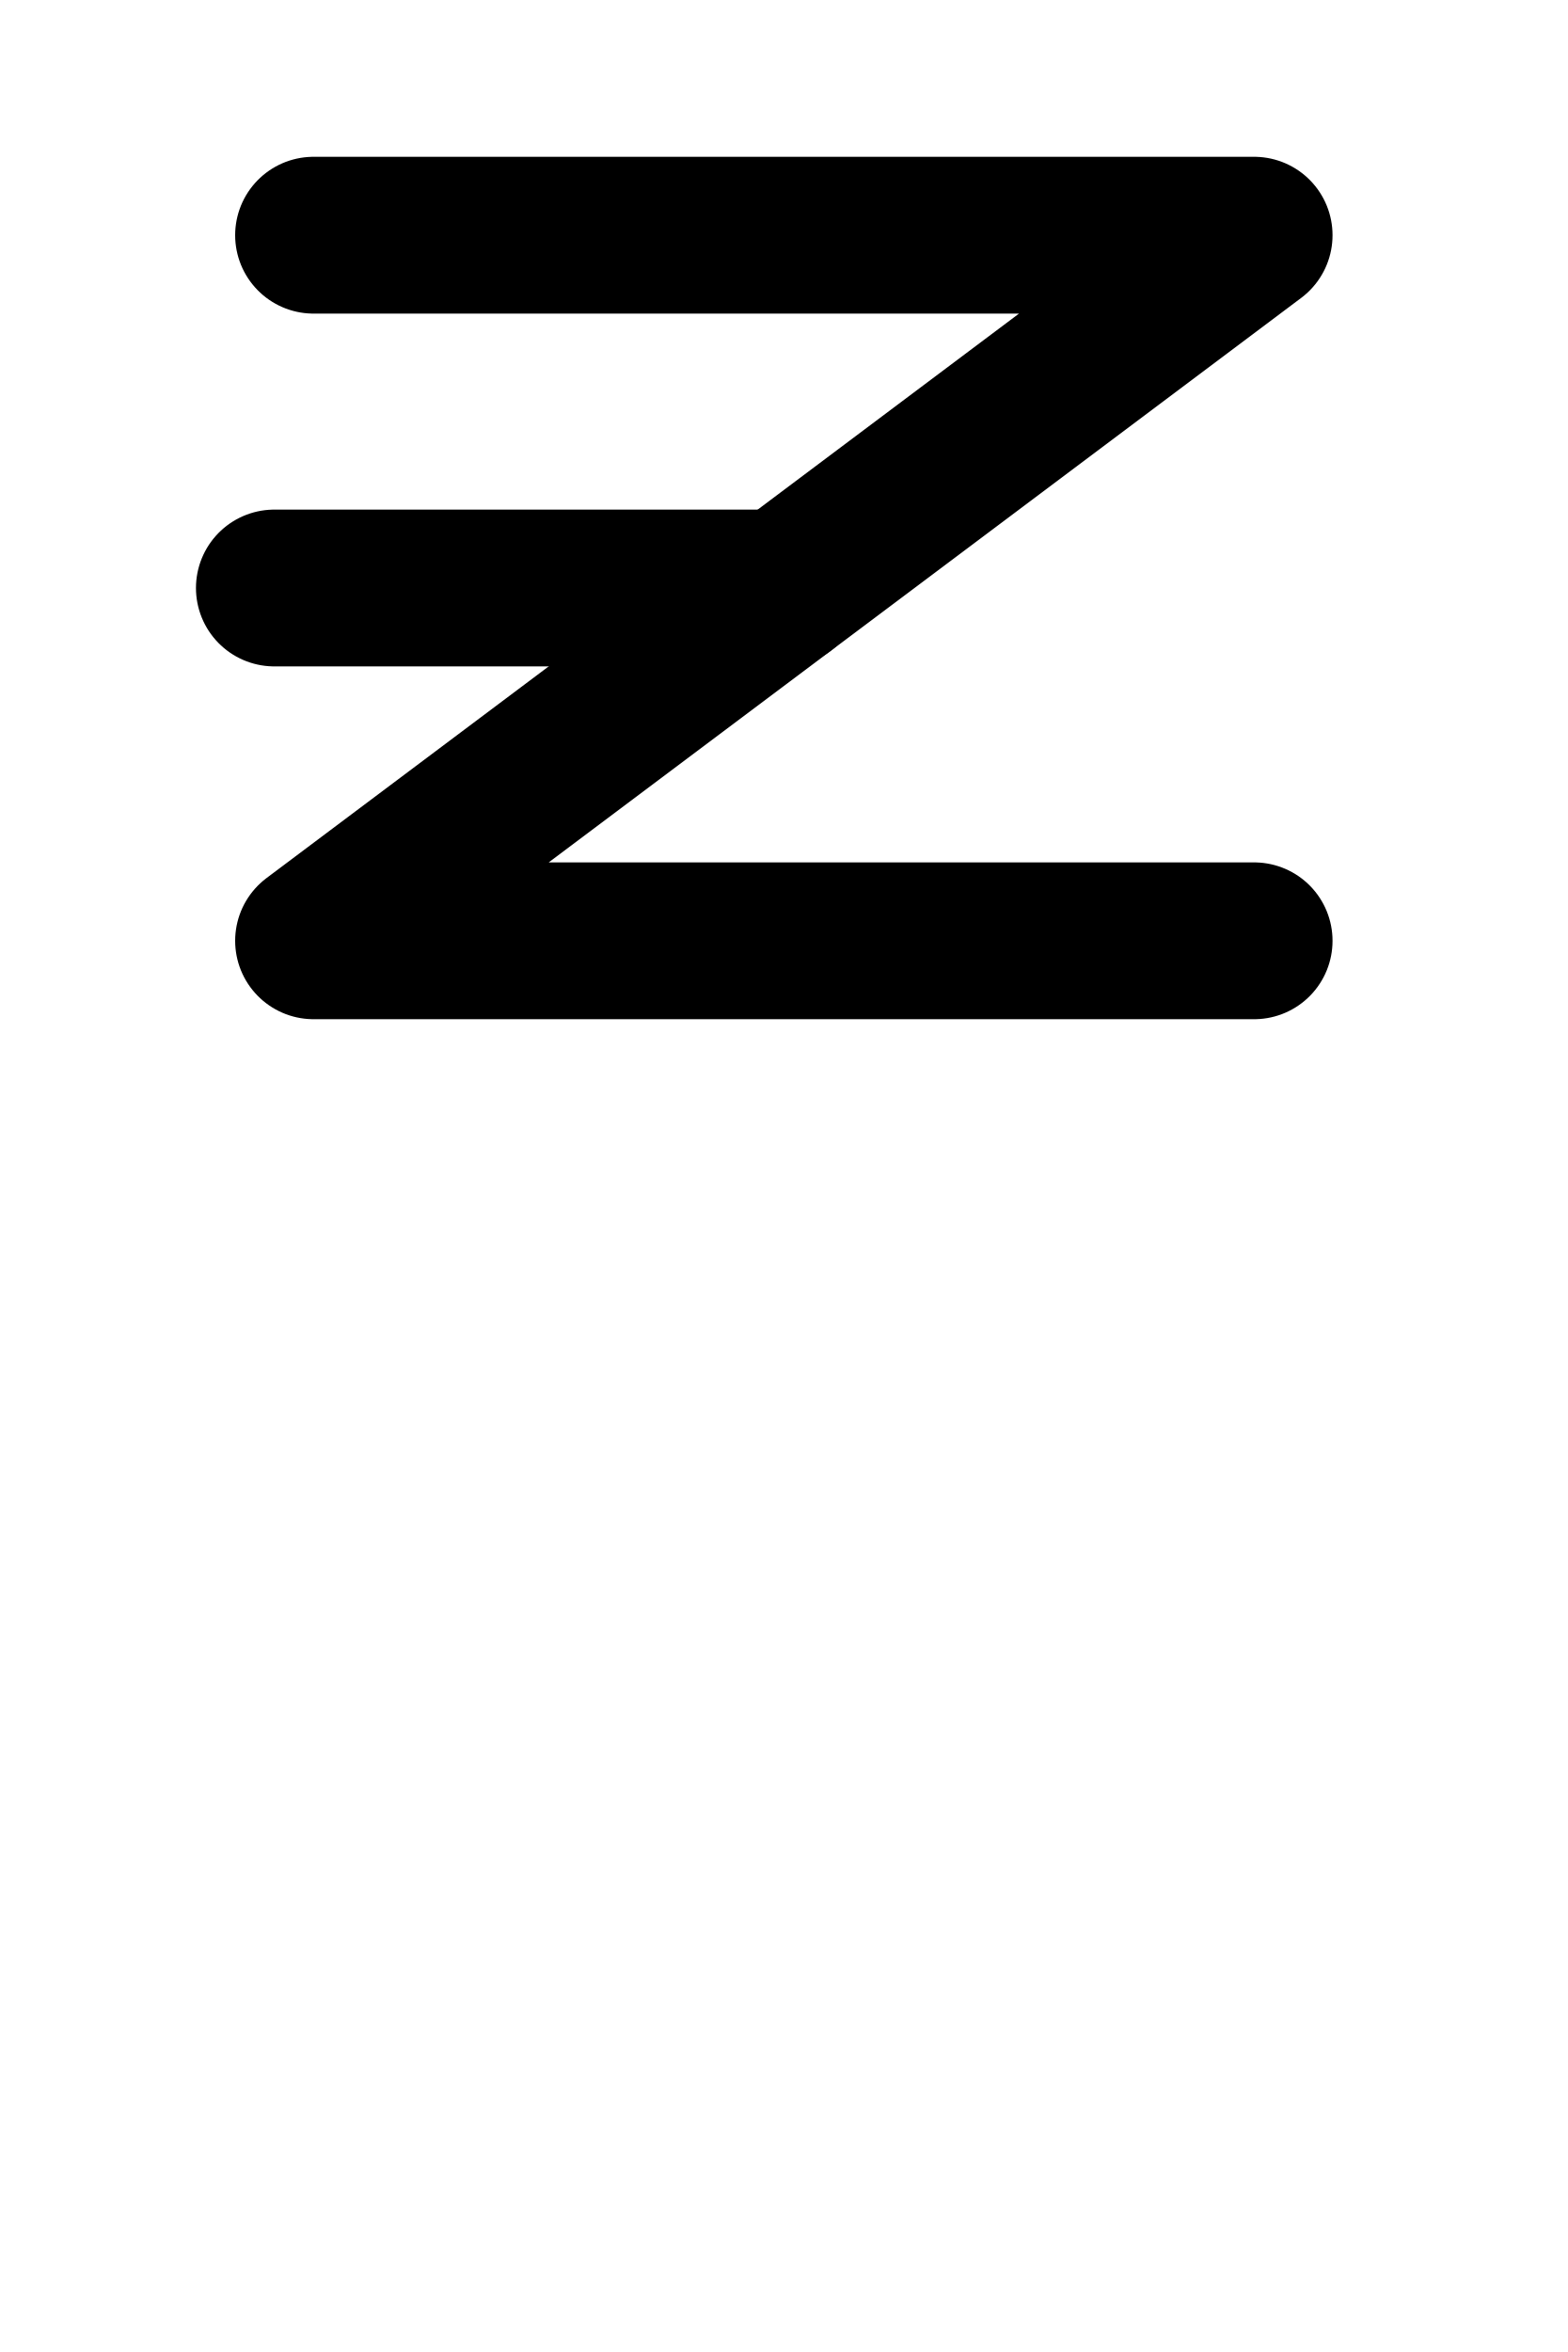
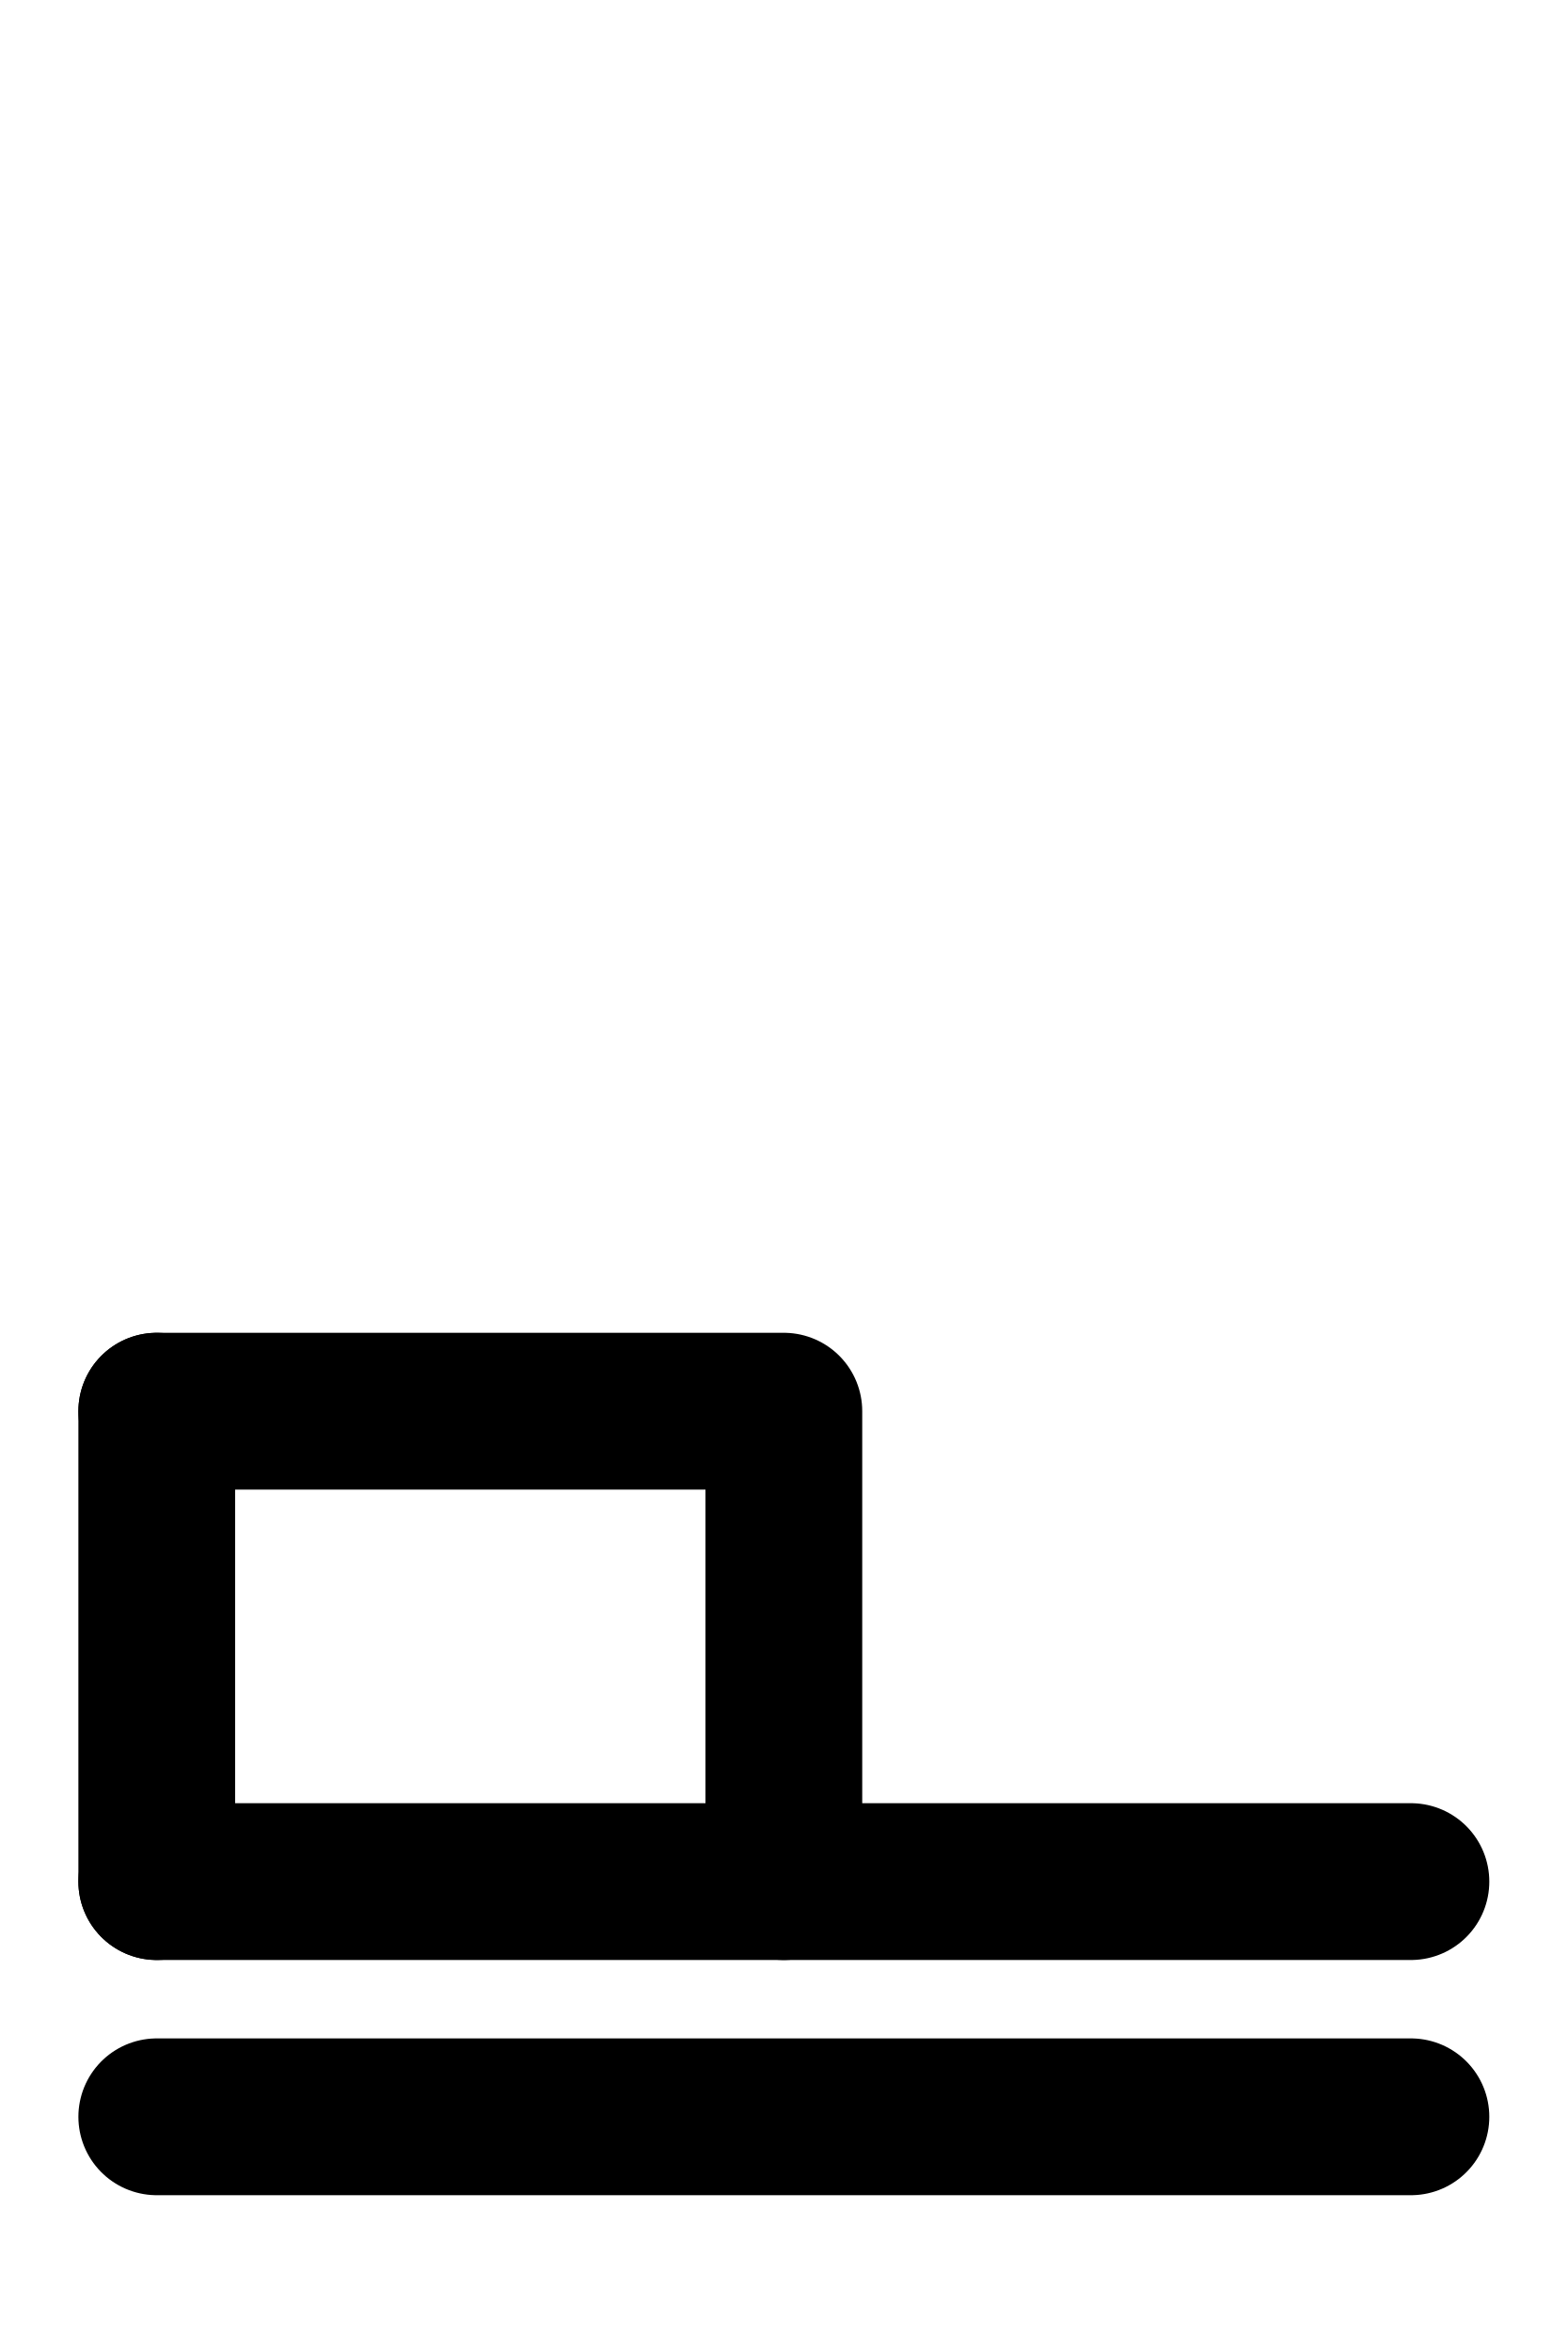
<svg xmlns="http://www.w3.org/2000/svg" xmlns:xlink="http://www.w3.org/1999/xlink" width="40" height="60" viewBox="0 0 40 60" version="1.1" id="svg5">
  <defs id="defs2">
-     <color-profile name="Blue" xlink:href="file:///usr/share/color/icc/colord/Bluish.icc" id="color-profile18" />
+     <color-profile name="Blue" xlink:href="file:///usr/share/color/icc/colord/Bluish.icc" id="color-profile906" />
  </defs>
  <g id="layer1">
-     <path style="fill:none;stroke:#000000;stroke-width:4;stroke-linecap:round;stroke-linejoin:round;stroke-dasharray:none;stroke-opacity:1" d="M 8,6 H 32 L 8,24 h 24 v 0 0 0" id="path12865" />
-     <path style="fill:none;stroke:#000000;stroke-width:4;stroke-linecap:round;stroke-linejoin:round;stroke-dasharray:none;stroke-opacity:1" d="M 7,15 H 19 20" id="path13627" />
+     <path style="fill:none;stroke:#000000;stroke-width:4;stroke-linecap:round;stroke-linejoin:round;stroke-dasharray:none;stroke-opacity:1" d="M 36,48 H 20 4" id="path10571" />
+     <path style="fill:none;stroke:#000000;stroke-width:4;stroke-linecap:round;stroke-linejoin:round;stroke-dasharray:none;stroke-opacity:1" d="M 20,48 v -6 0 -6 H 4 V 36 36" id="path12087" />
+     <path style="fill:none;stroke:#000000;stroke-width:4;stroke-linecap:round;stroke-linejoin:round;stroke-dasharray:none;stroke-opacity:1" d="M 36,54 H 4 v 0" id="path12865" />
  </g>
+   <path style="fill:none;stroke:#000000;stroke-width:4;stroke-linecap:round;stroke-linejoin:round" d="M 4,36 v 12 0" id="path903" />
</svg>
